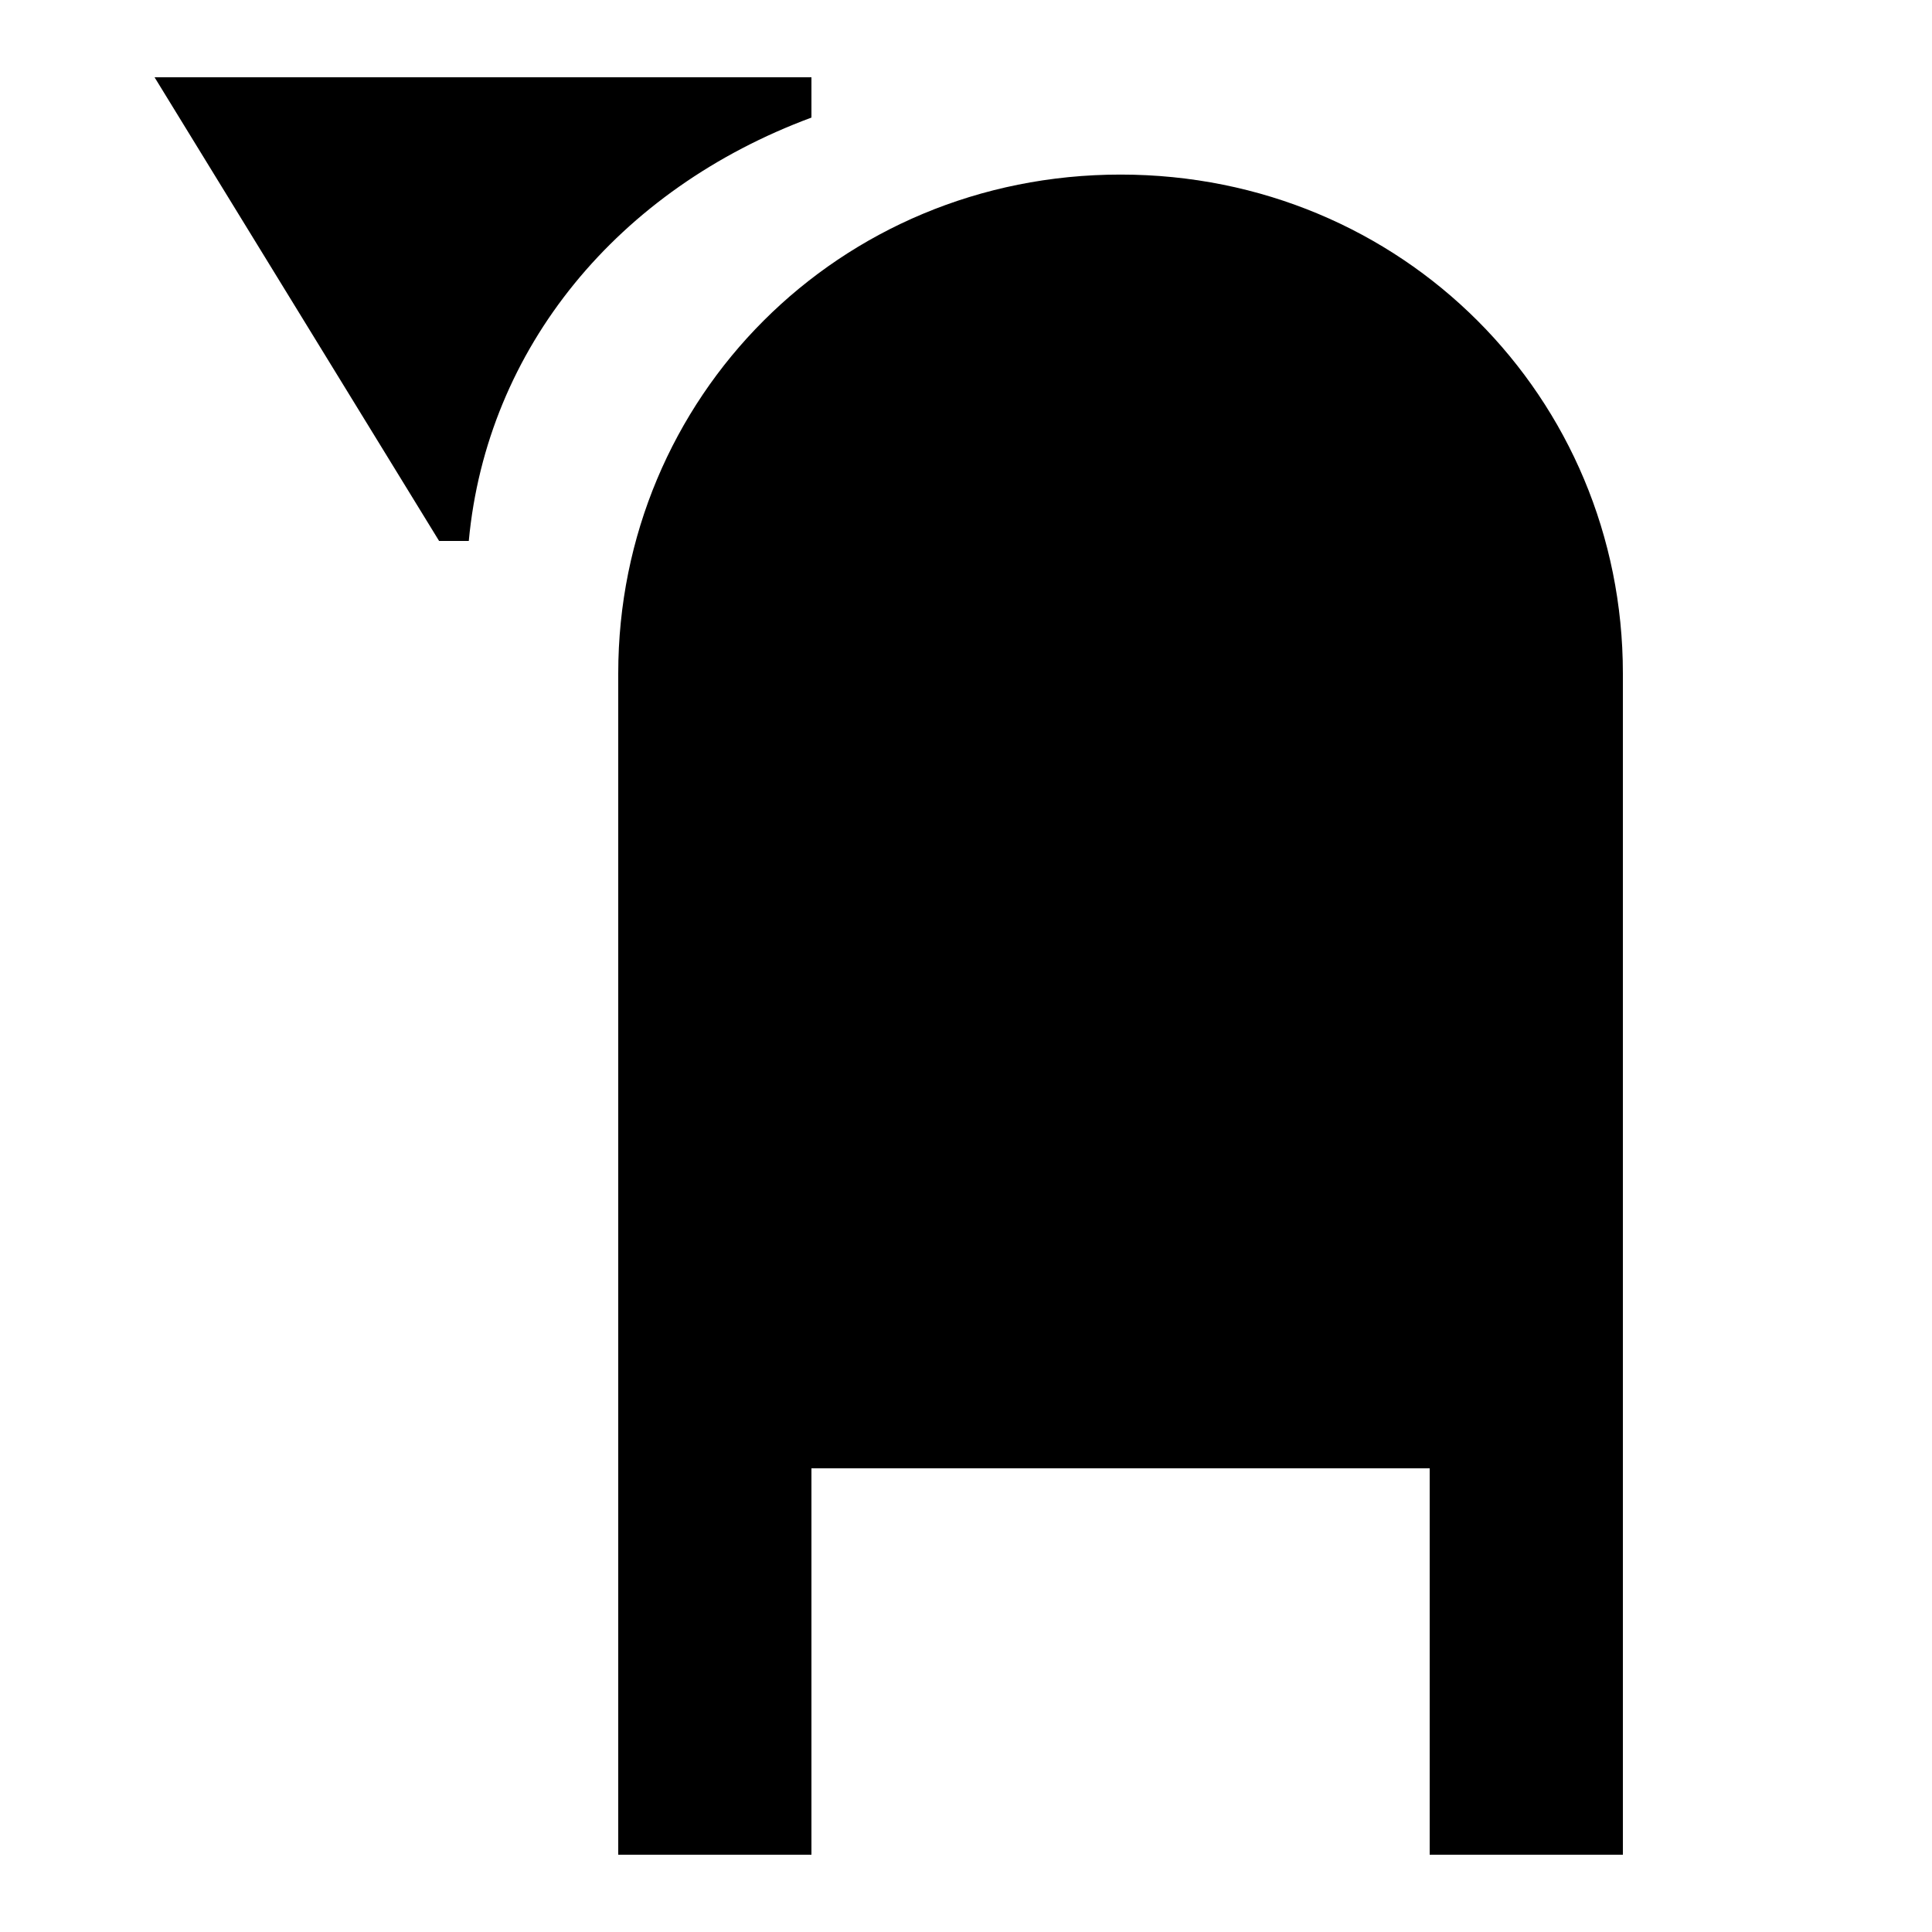
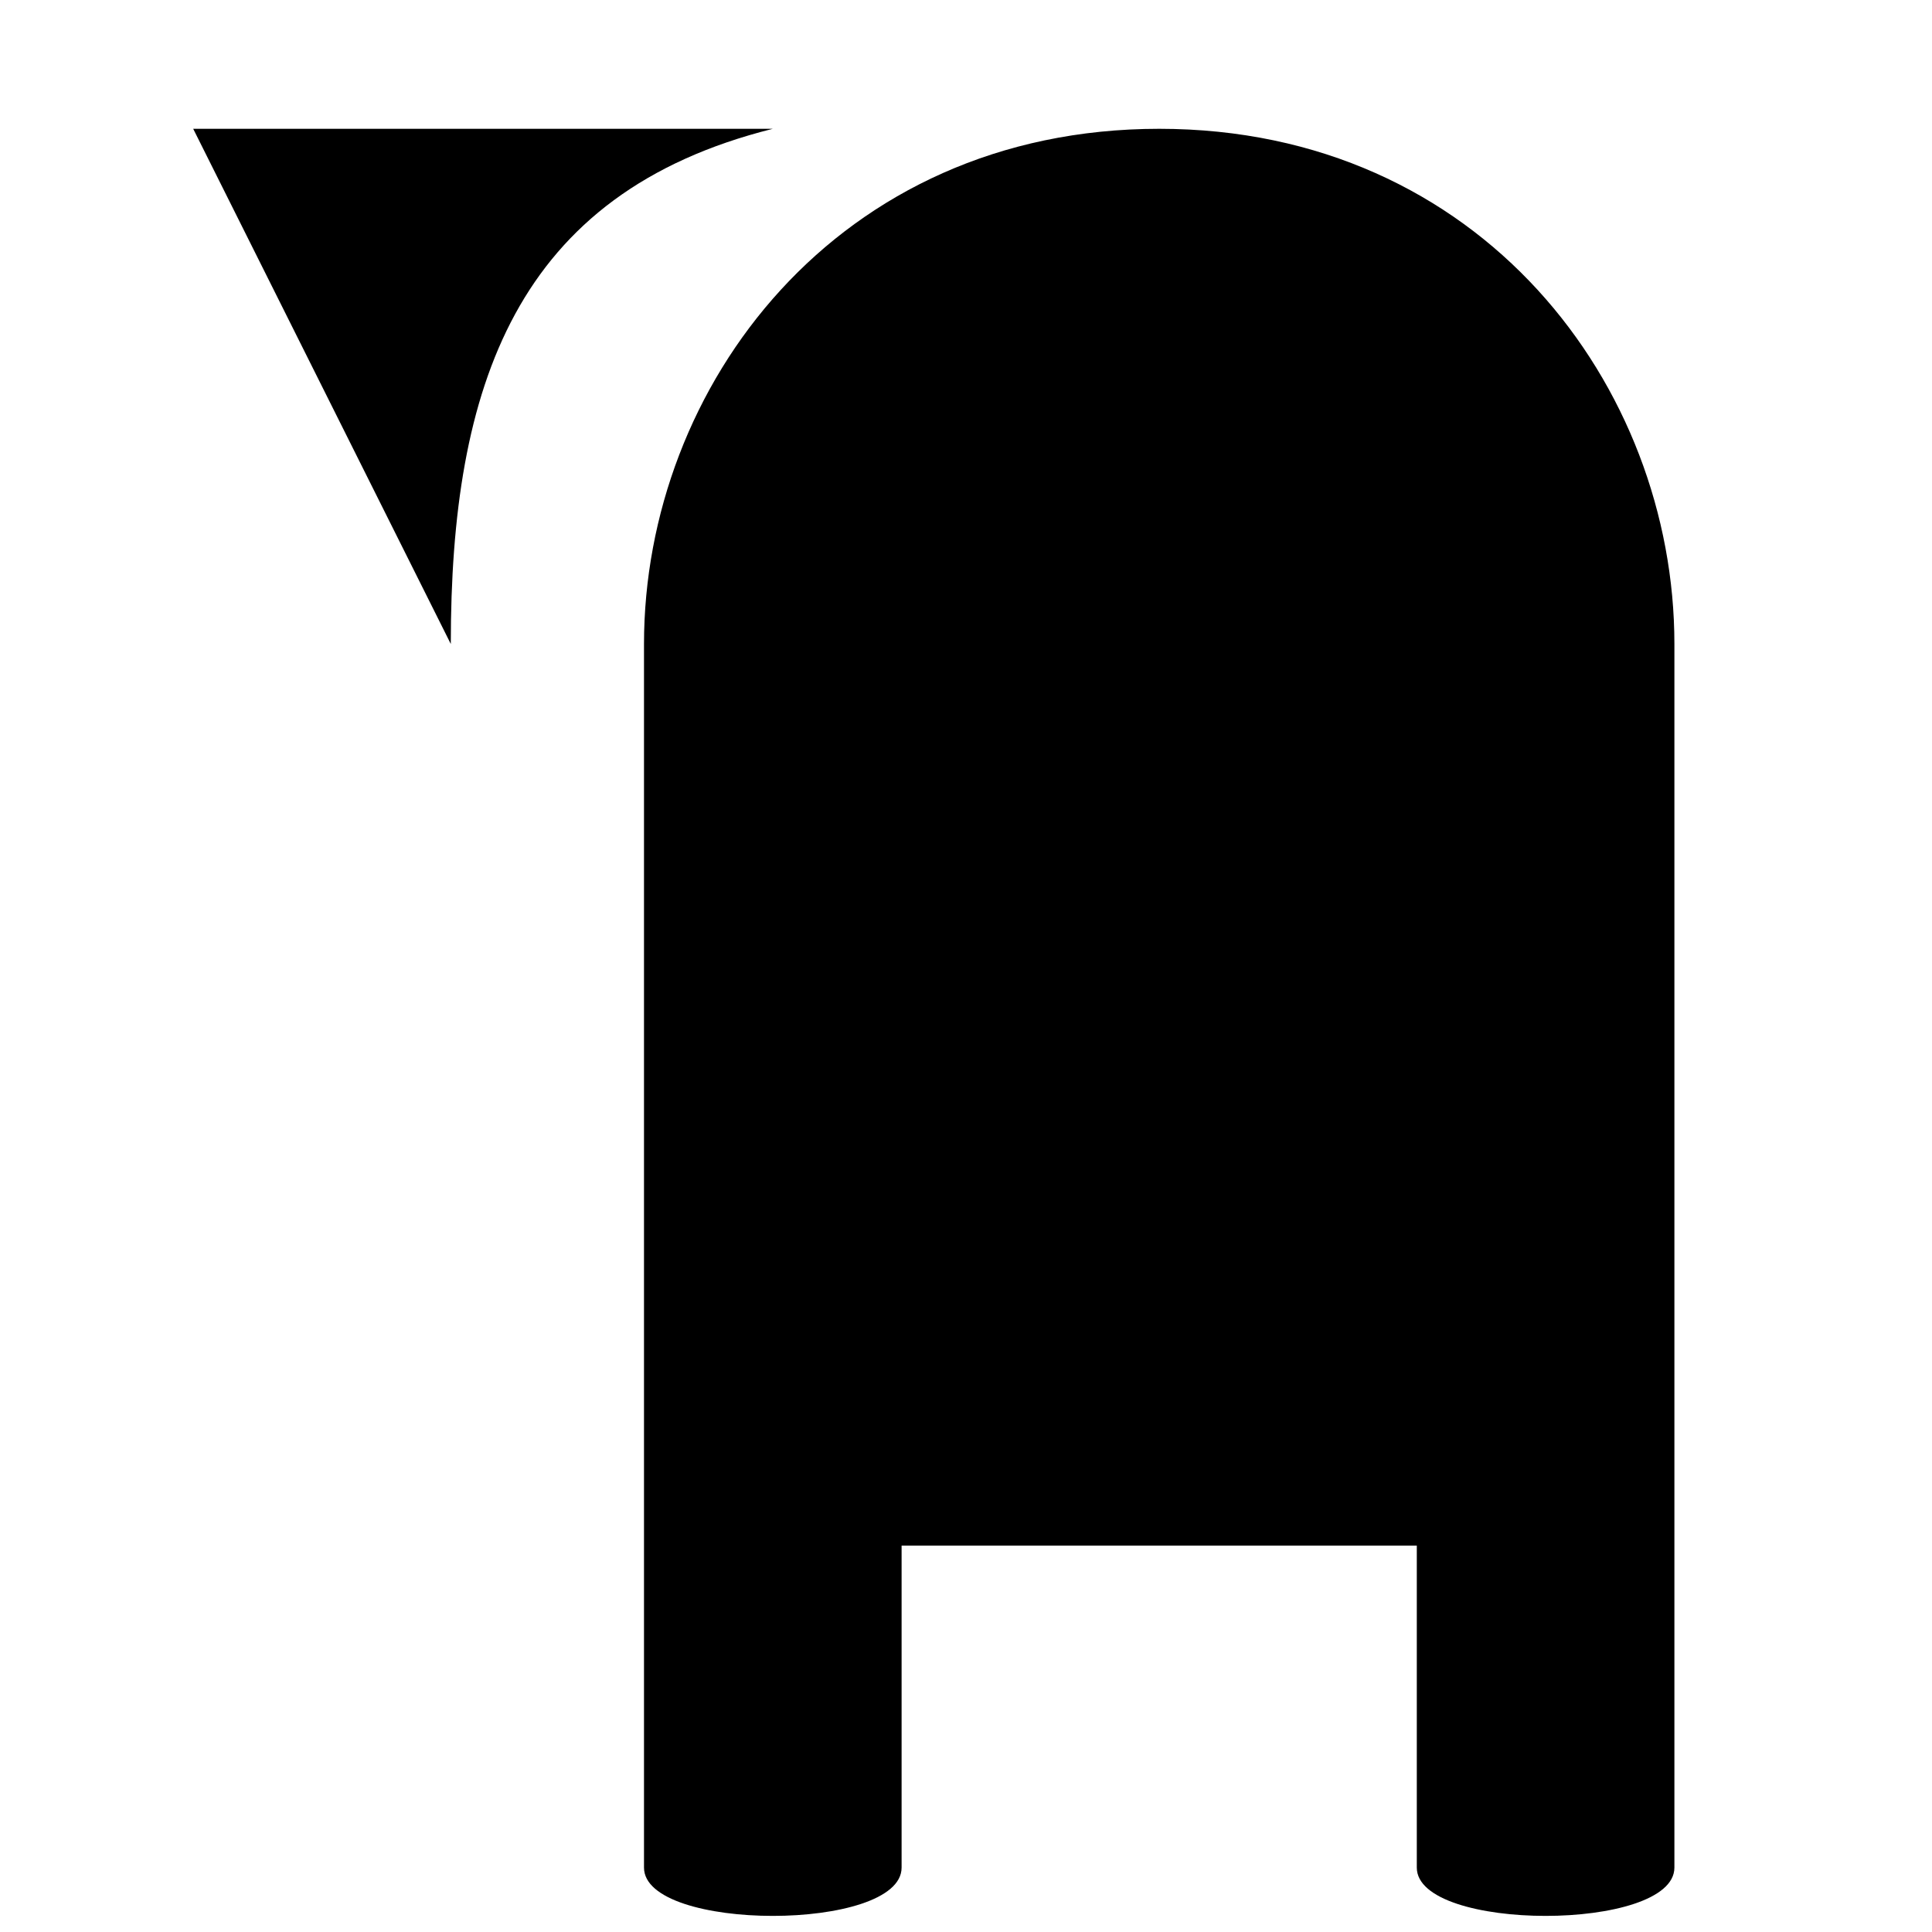
- <svg xmlns="http://www.w3.org/2000/svg" version="1.2" baseProfile="tiny" width="50" height="50" viewBox="0 0 50 50" overflow="inherit">
-   <path d="M28.999 4.518c-7.298 0-12.999 5.779-12.999 12.909v30.573h5v-10h16v10h5v-30.573c0-7.13-5.7-12.909-13.001-12.909zm-24.999-2.518l7.364 12h.768c.466-5 3.868-9.104 8.868-10.957v-1.043h-17z" />
+ <svg xmlns="http://www.w3.org/2000/svg" version="1.1" x="0" y="0" width="15" height="15" viewBox="0 0 15 15">
+   <path d="M9,1 C6.5,1 5,3 5,5 C5,5 5,14.5 5,14.5 C5,15 7,15 7,14.5 C7,14.5 7,12 7,12 L11,12 C11,12 11,14.5 11,14.5 C11,15 13,15 13,14.5 C13,14.5 13,5 13,5 C13,3 11.5,1 9,1 z M1.5,1 L3.5,5 C3.5,3 4,1.5 6,1 L1.5,1 z" />
</svg>
